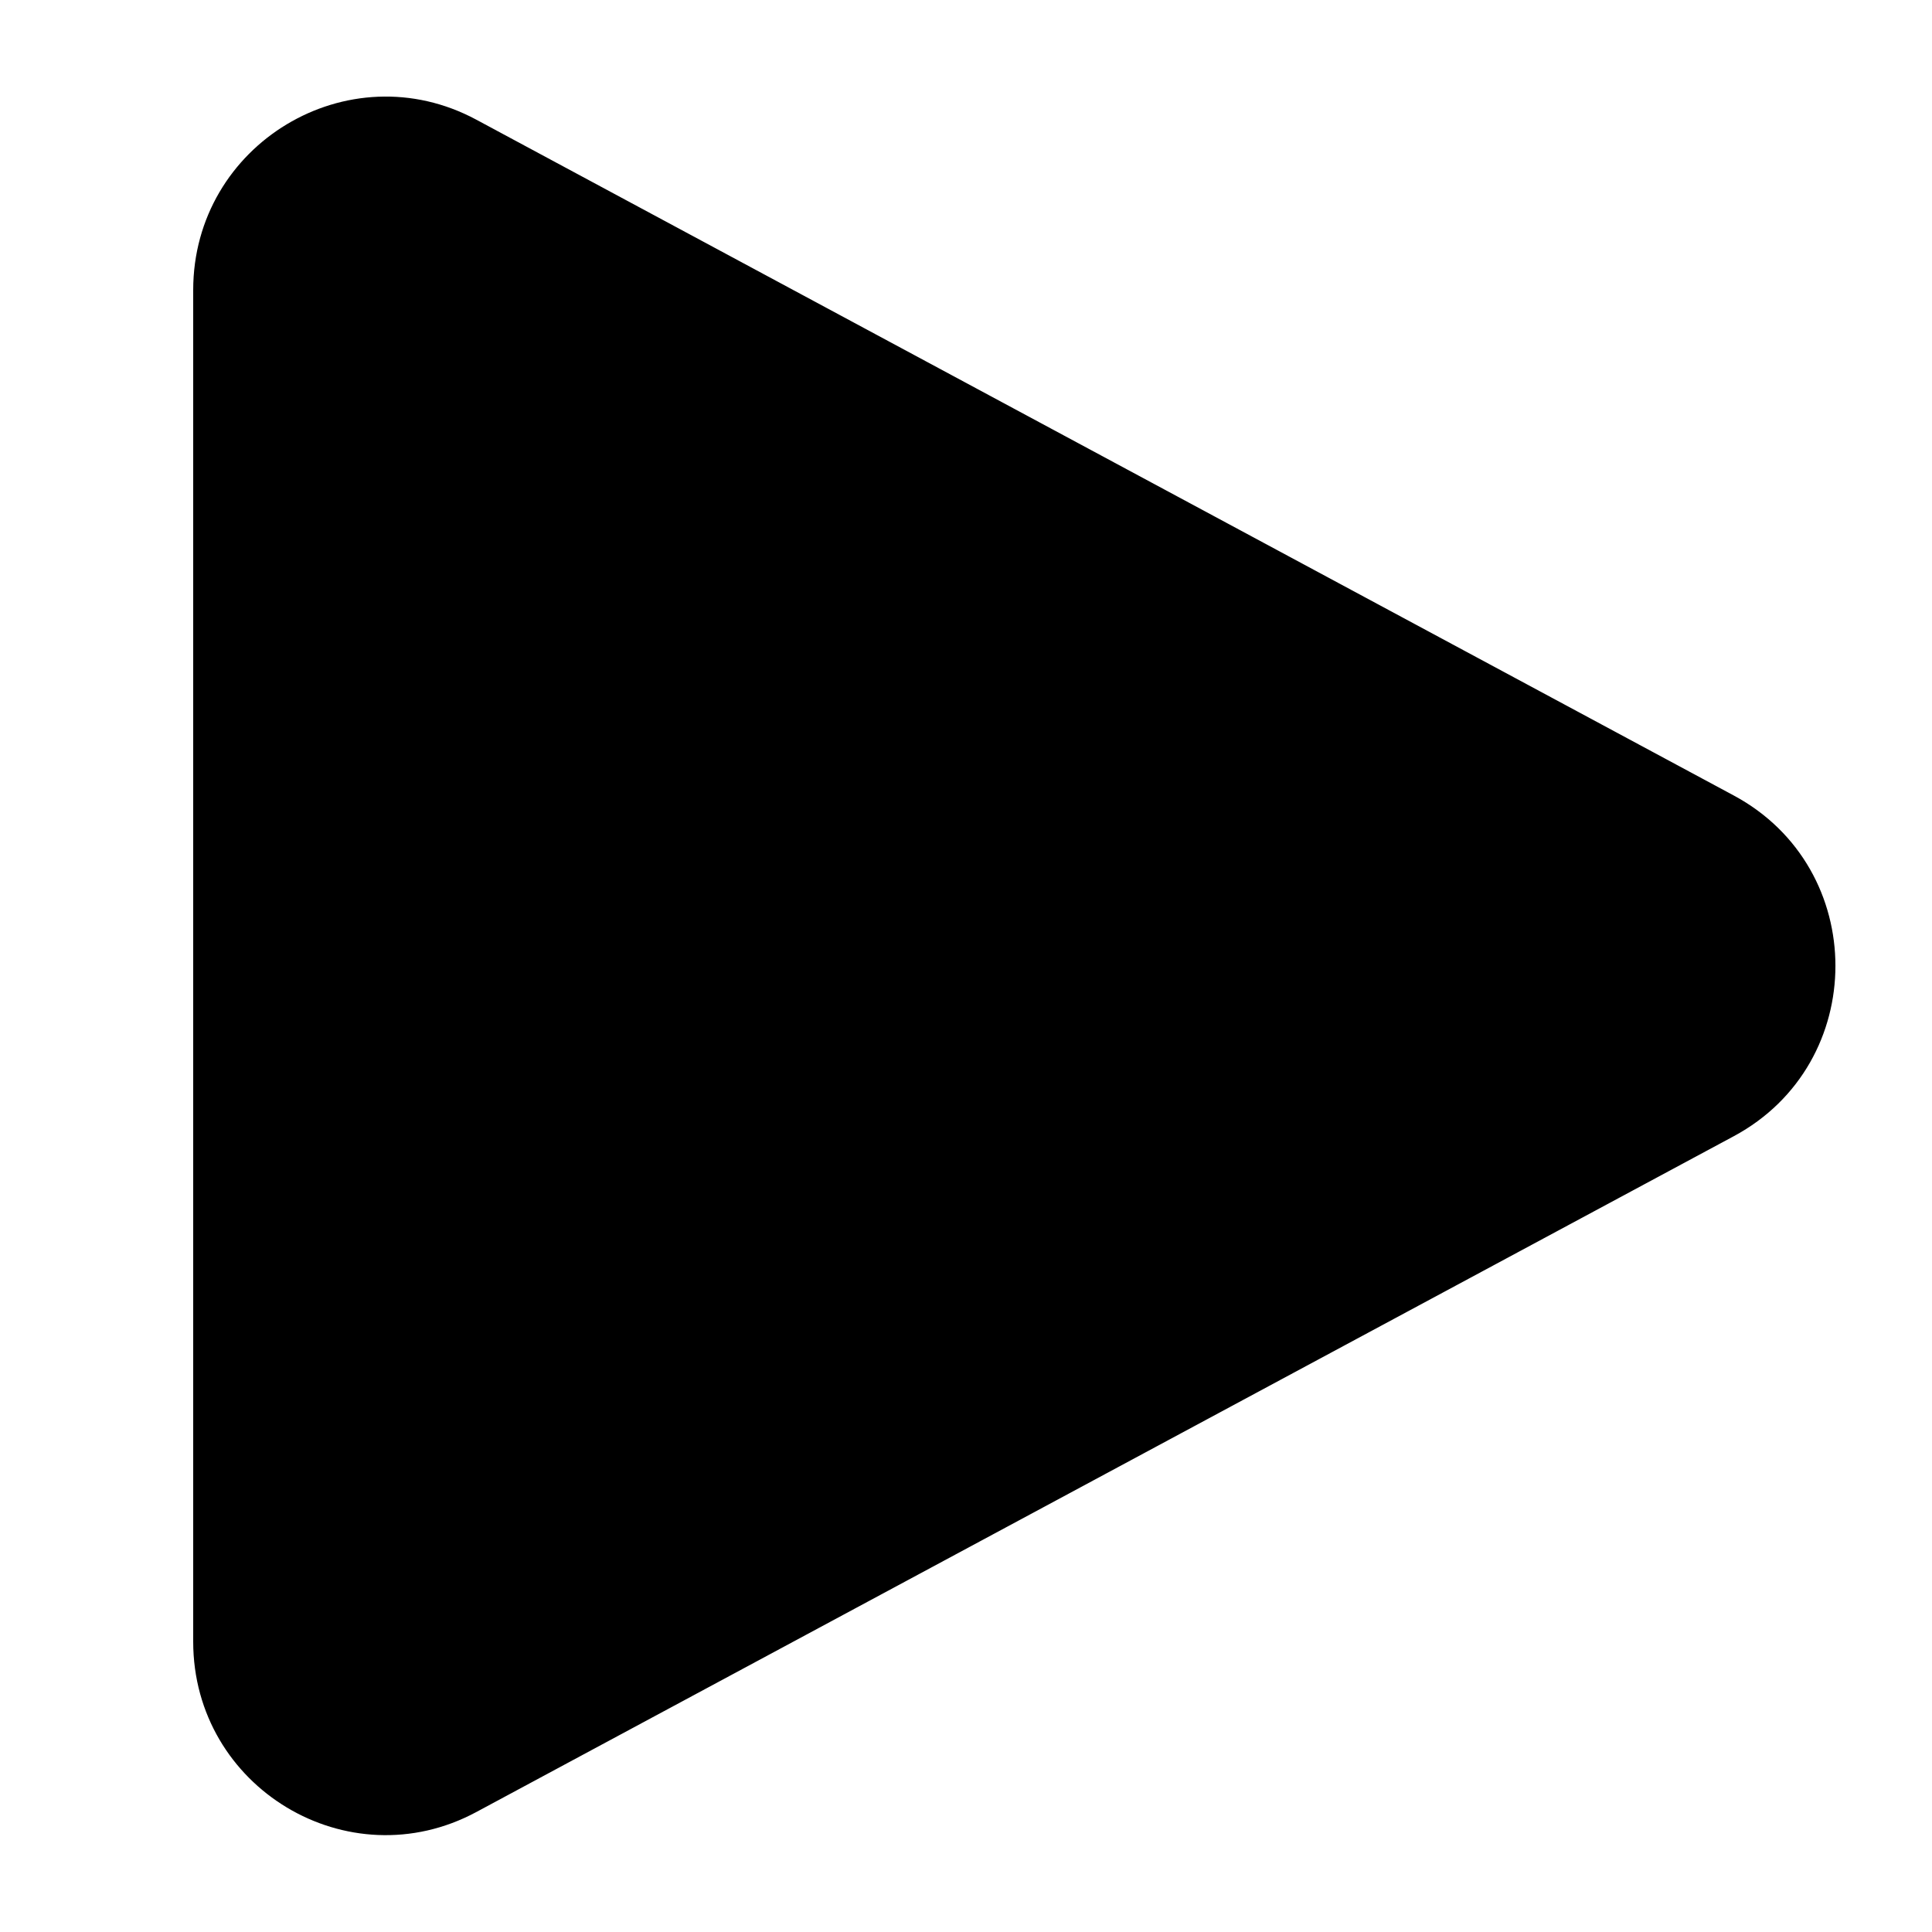
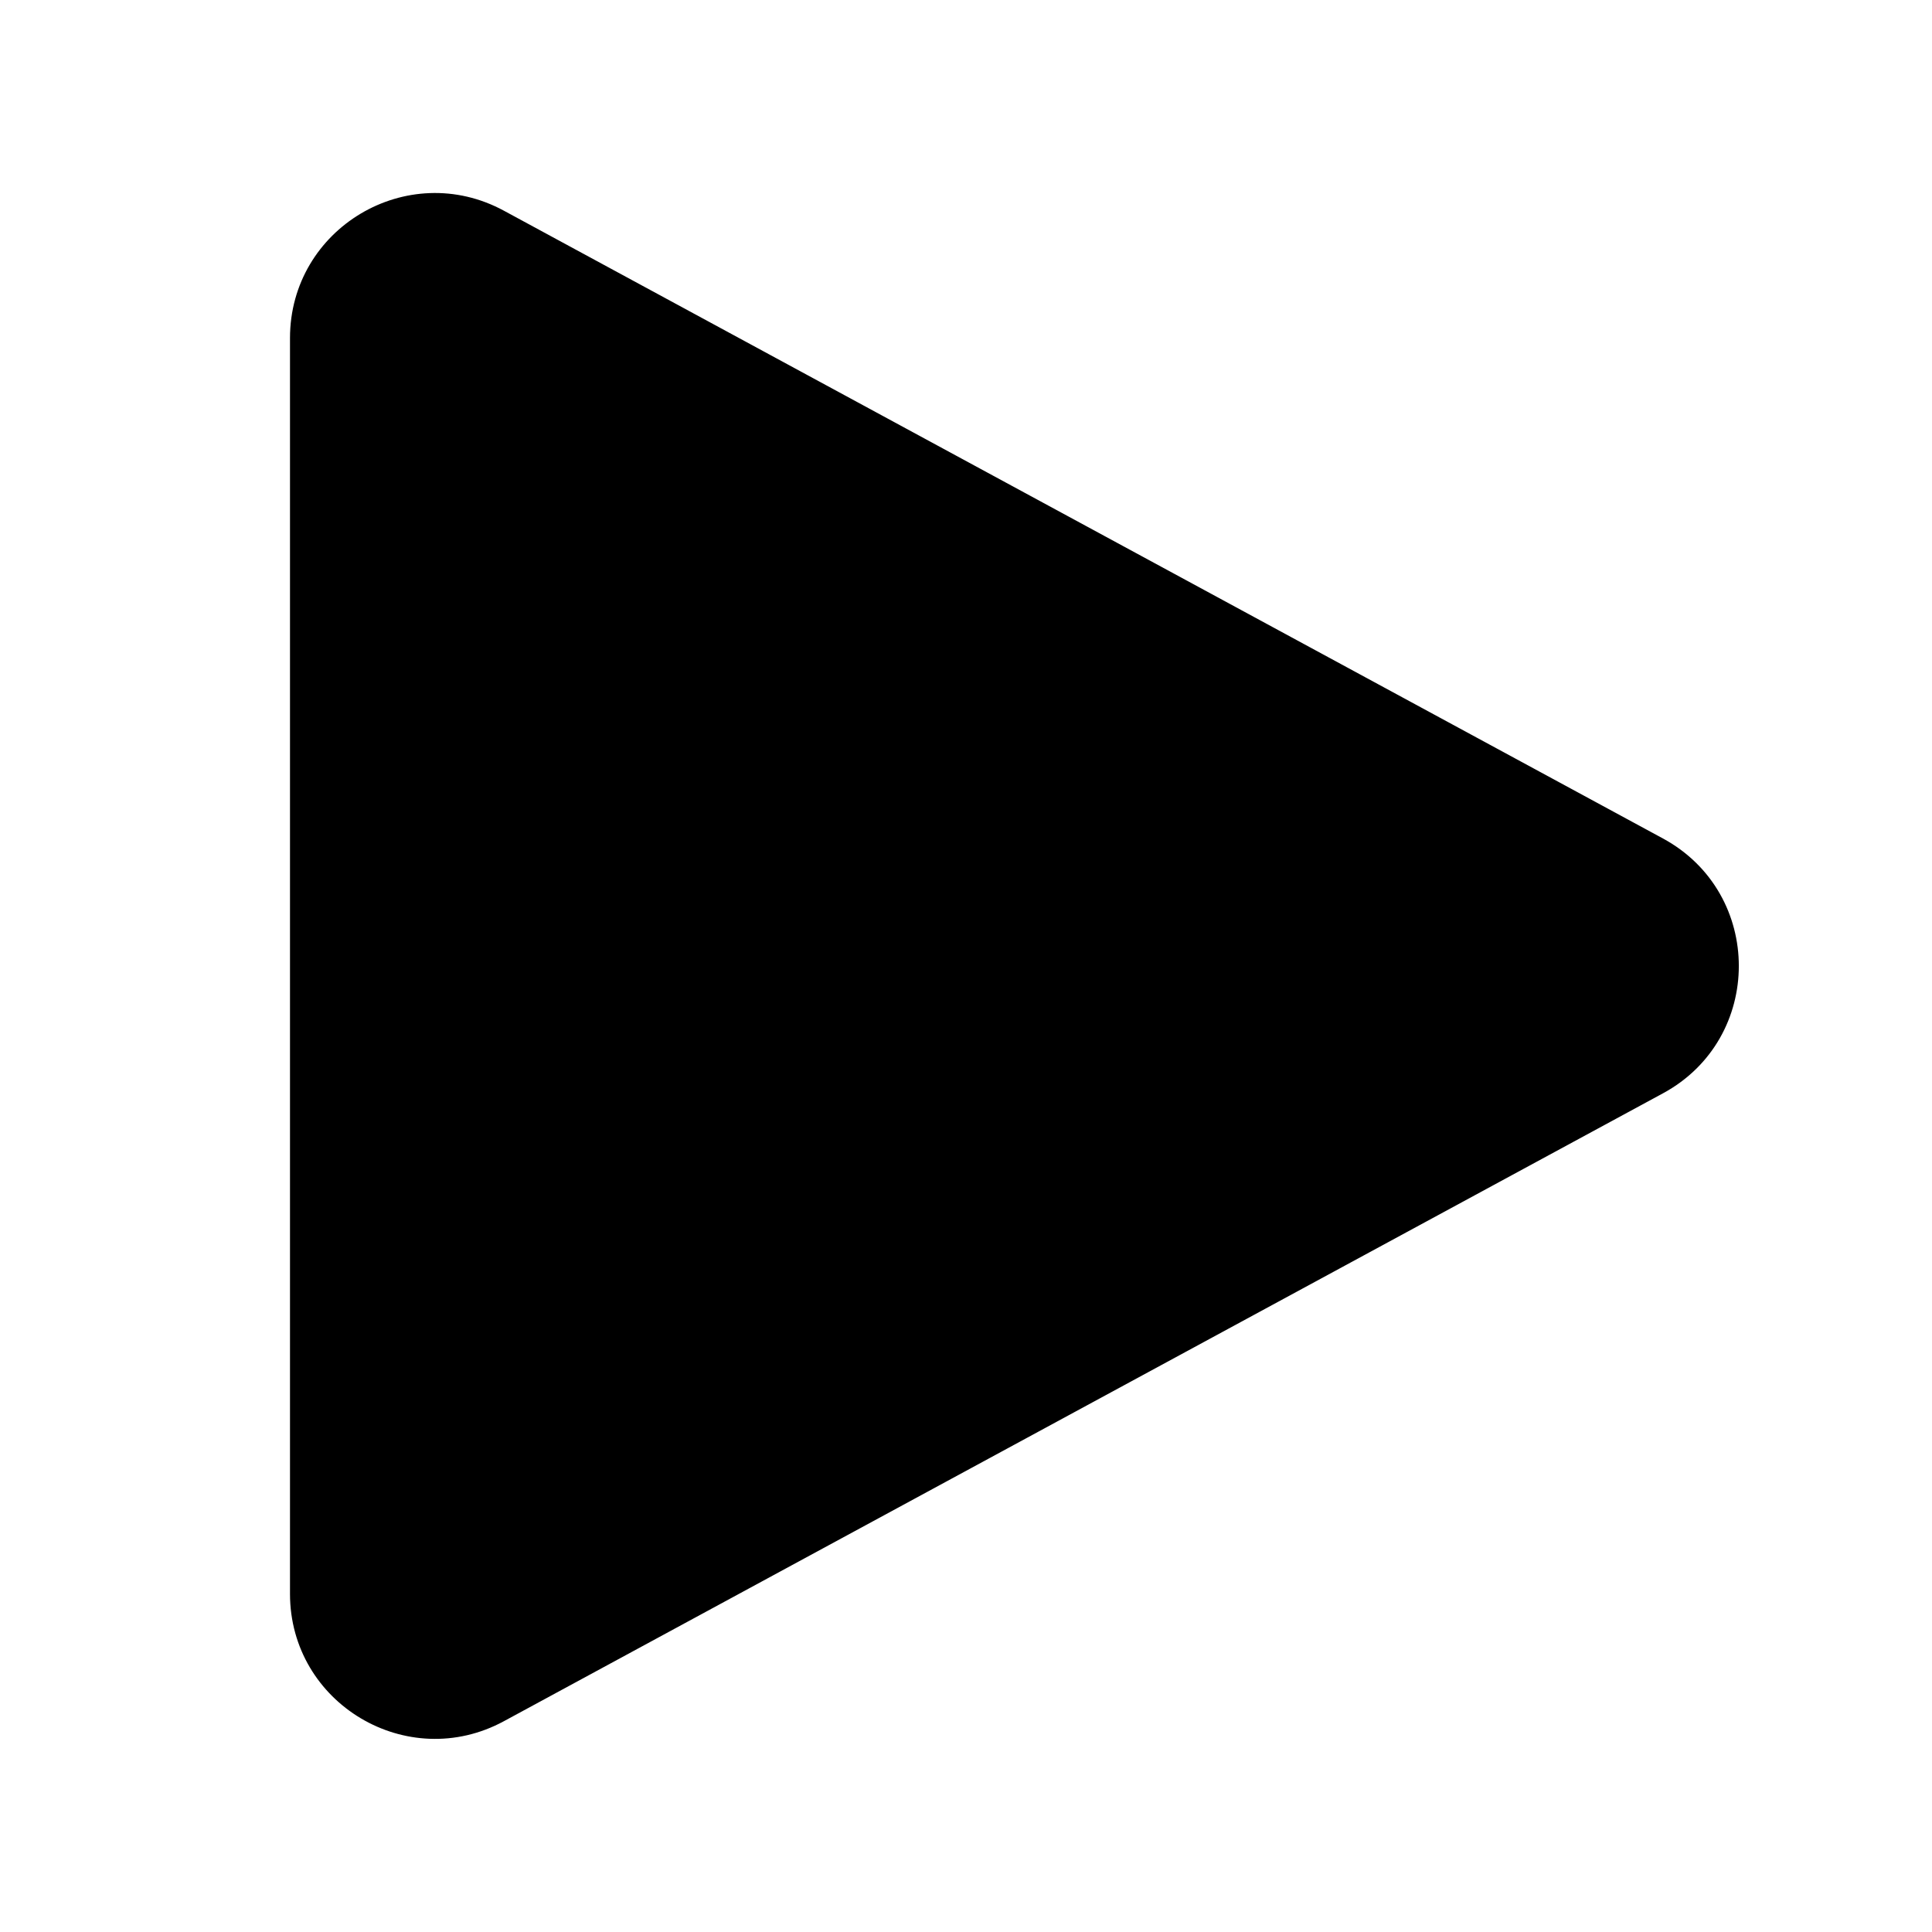
<svg xmlns="http://www.w3.org/2000/svg" viewBox="0 0 20 20" fill="none">
-   <path d="M4.931 1.239C3.605 0.526 2 1.492 2 3.003L2 16.994C2 18.506 3.605 19.471 4.931 18.758L17.948 11.762C19.351 11.008 19.351 8.989 17.948 8.235L4.931 1.239Z" fill="currentColor" />
+   <path d="M17.215 8.68C18.262 9.248 18.262 10.751 17.215 11.318L5.216 17.818C4.217 18.359 3.002 17.635 3.002 16.499V3.5C3.002 2.363 4.217 1.64 5.216 2.181L17.215 8.68Z" fill="currentColor" />
</svg>
